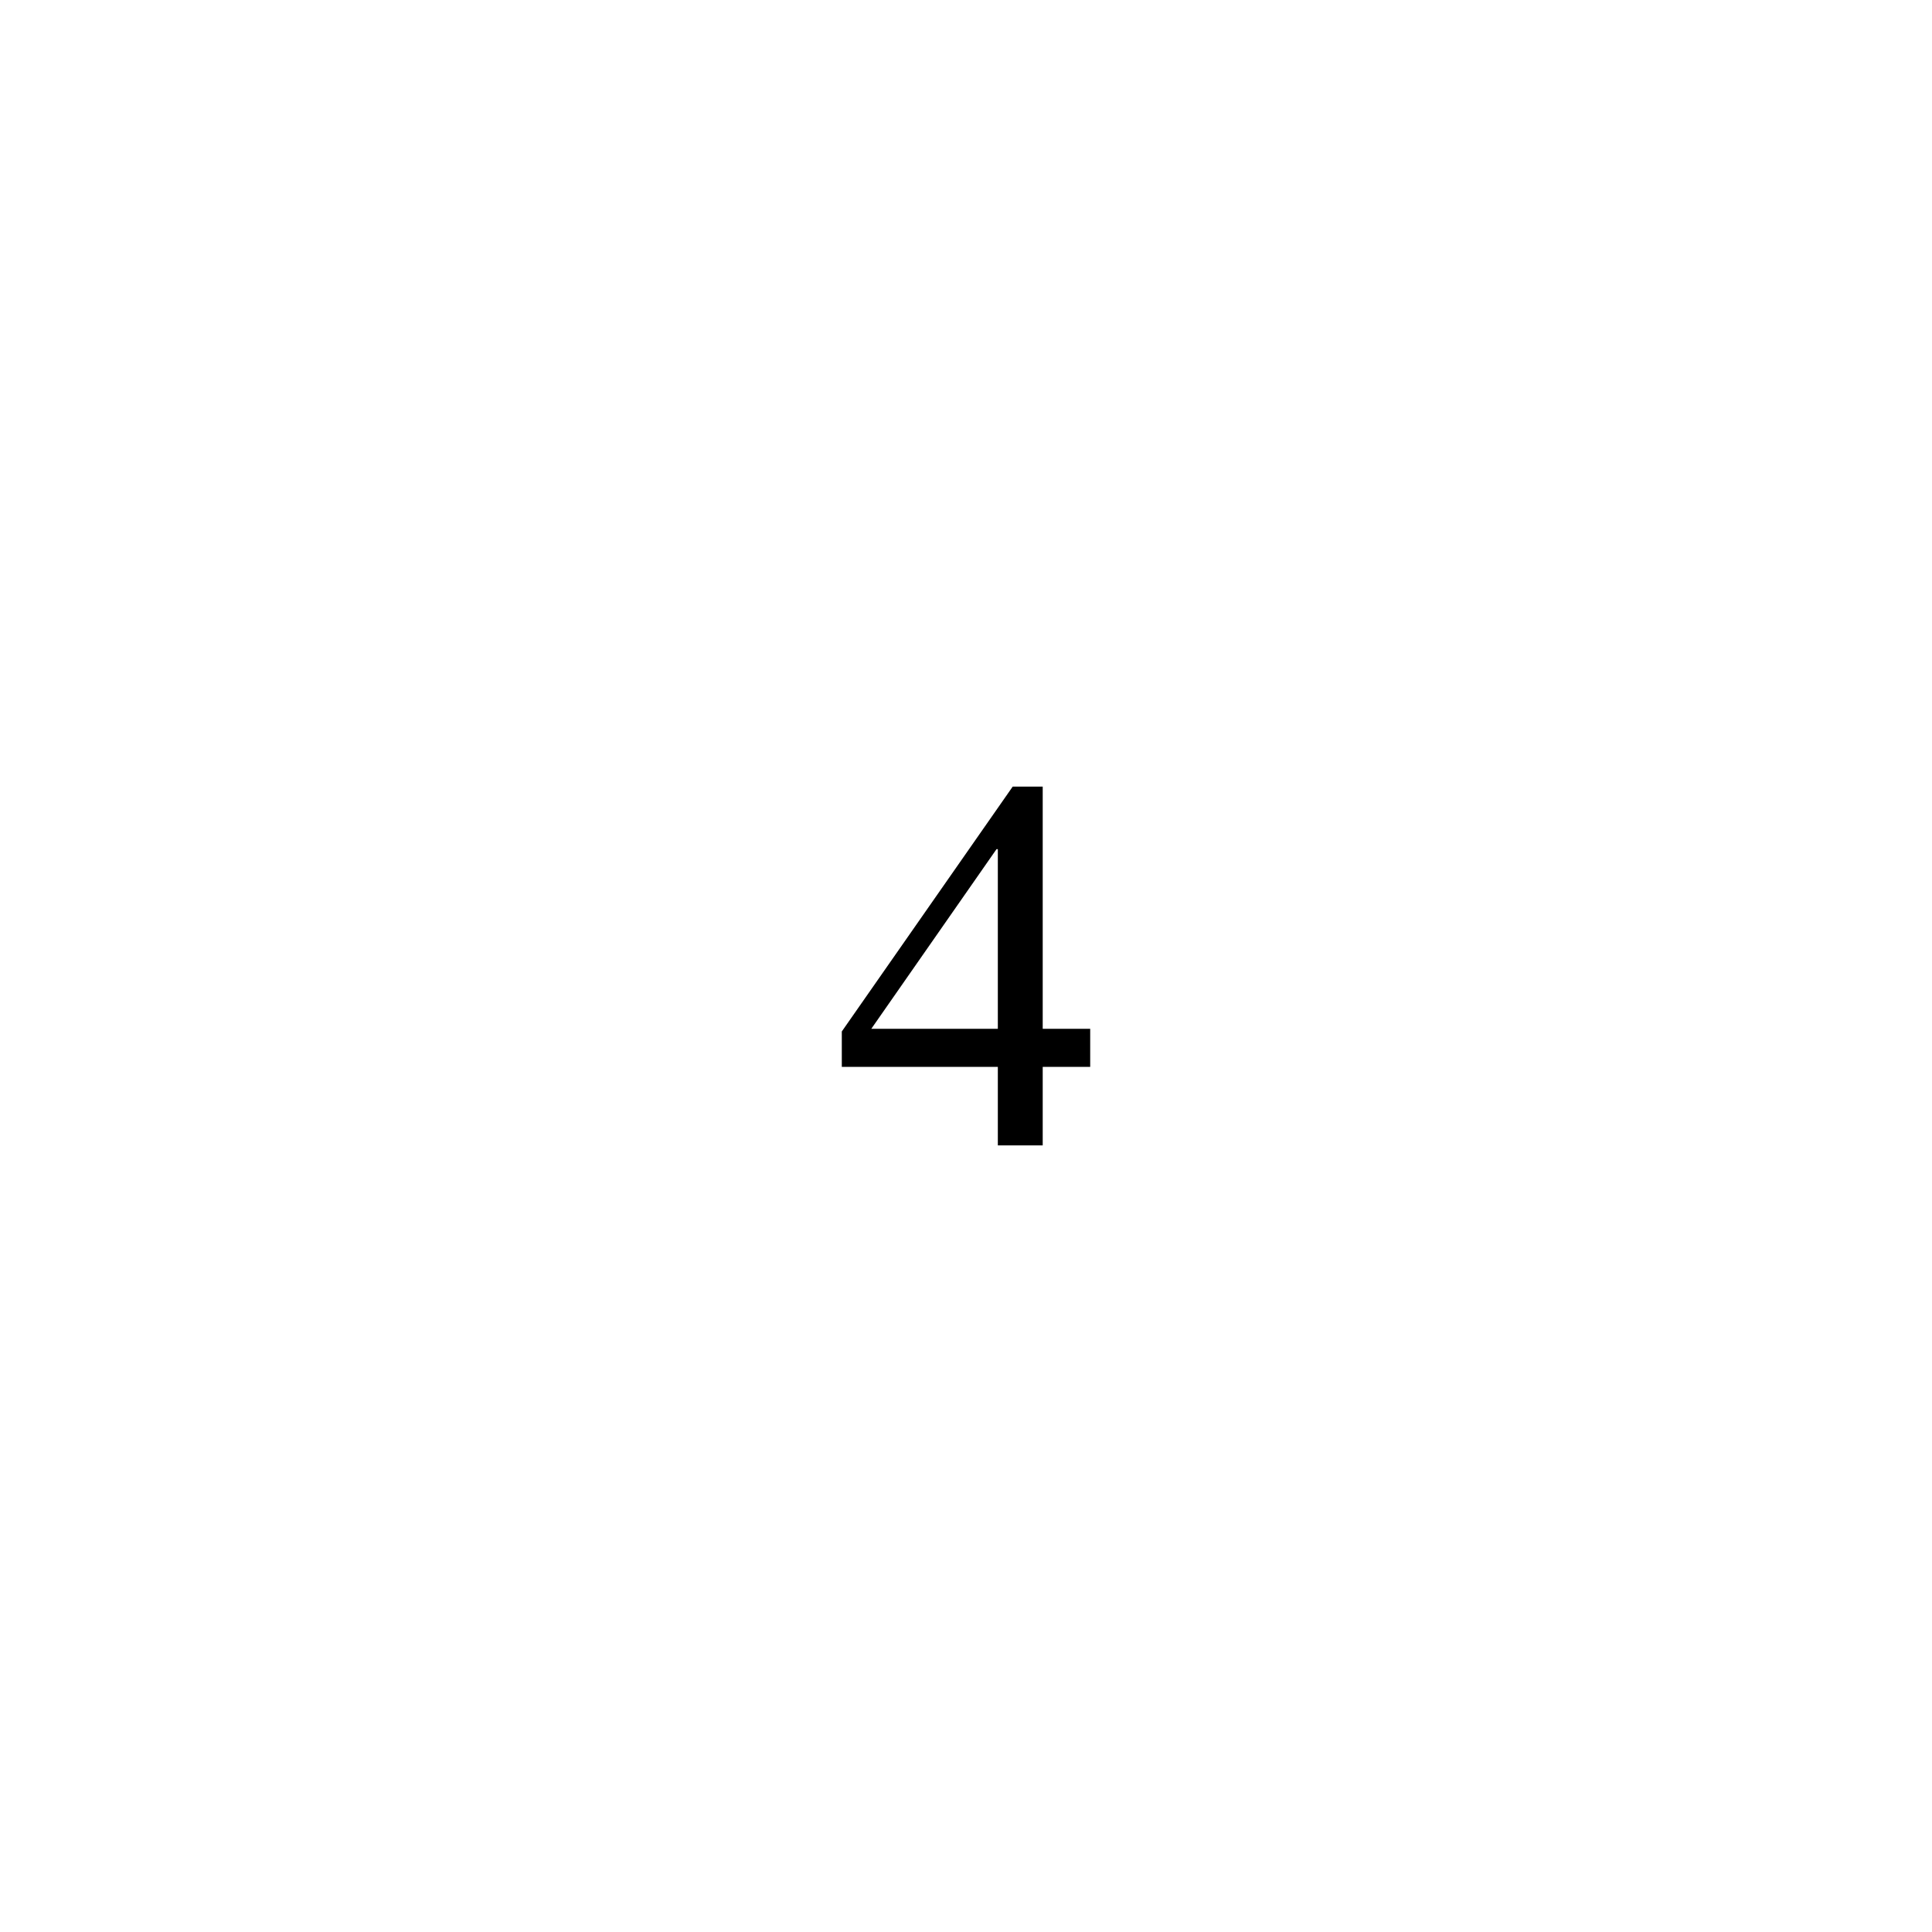
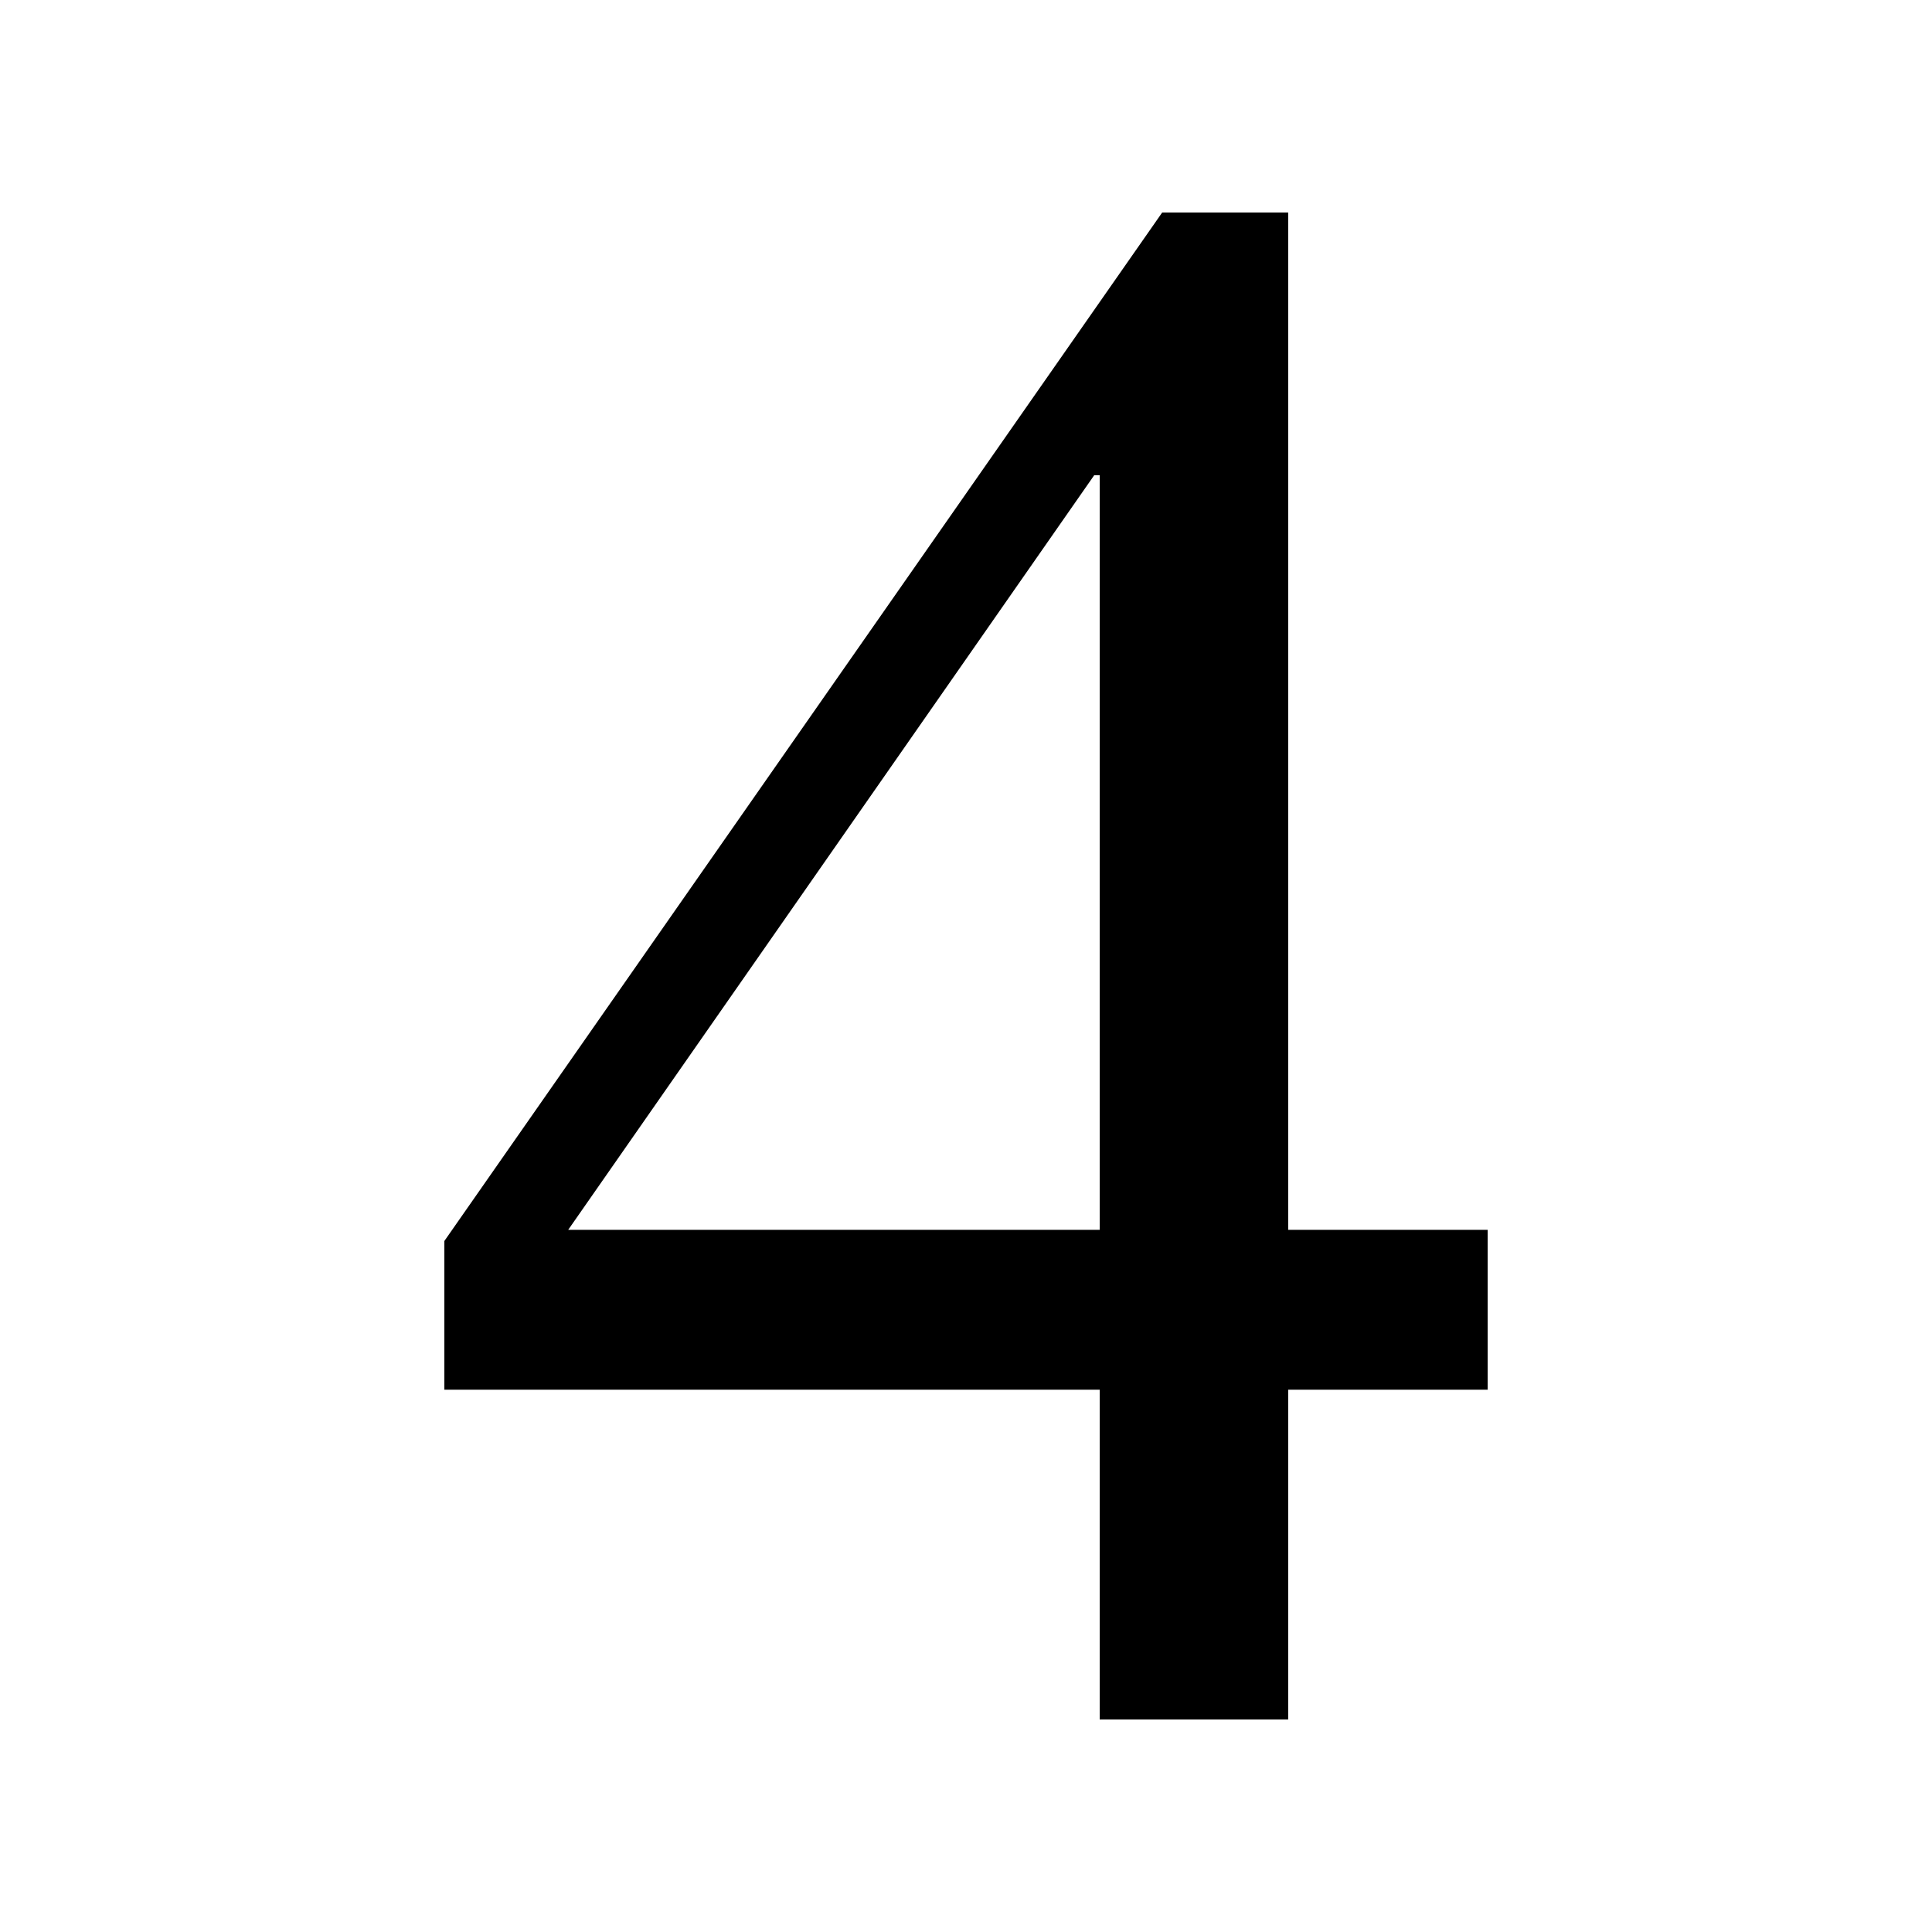
- <svg xmlns="http://www.w3.org/2000/svg" width="210" height="210" viewBox="0 0 210 210" fill="none">
-   <path d="M113.338 115.965V124.5H108.46V115.965H91.5V112.117L110.077 85.5H113.338V111.828H118.5V115.965H113.338ZM108.46 92.299H108.318L94.705 111.828H108.46V92.299Z" fill="black" />
+ <svg xmlns="http://www.w3.org/2000/svg" width="50" height="50" viewBox="0 0 50 50" fill="none">
+   <path d="M33.338 35.965V44.5H28.46V35.965H11.5V32.117L30.077 5.5H33.338V31.828H38.5V35.965H33.338ZM28.46 12.299H28.318L14.705 31.828H28.46V12.299Z" fill="black" />
</svg>
